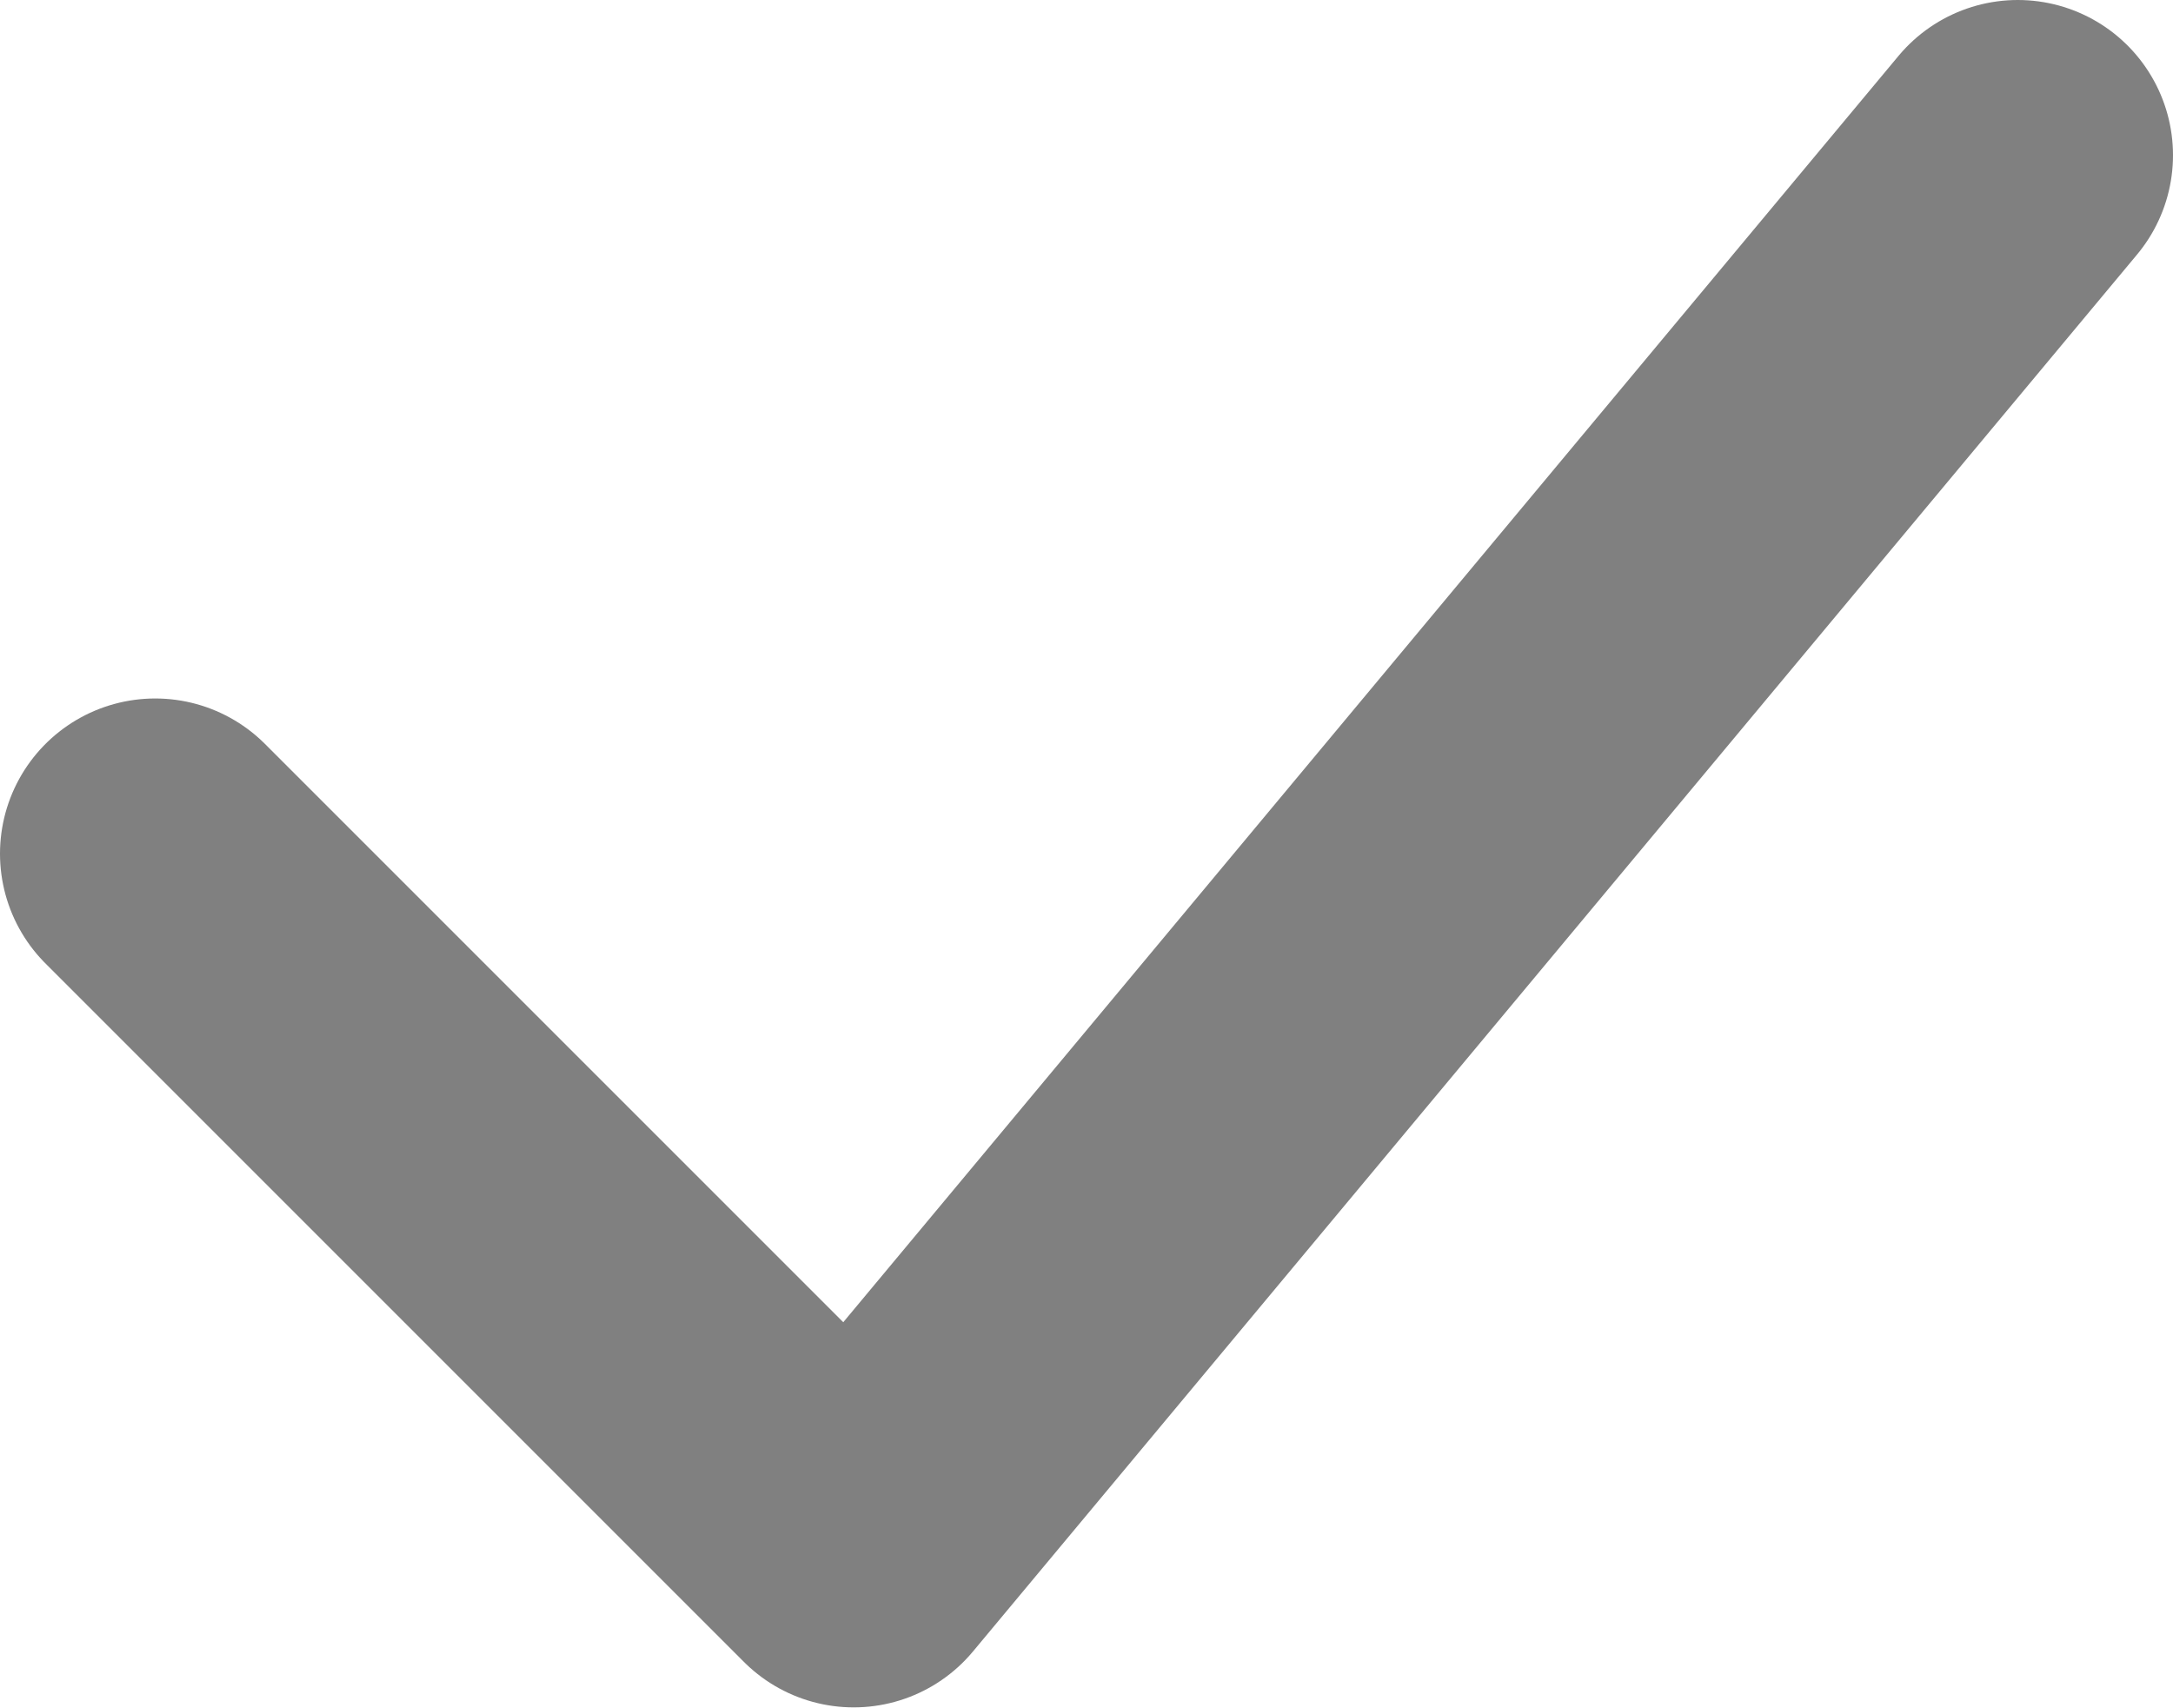
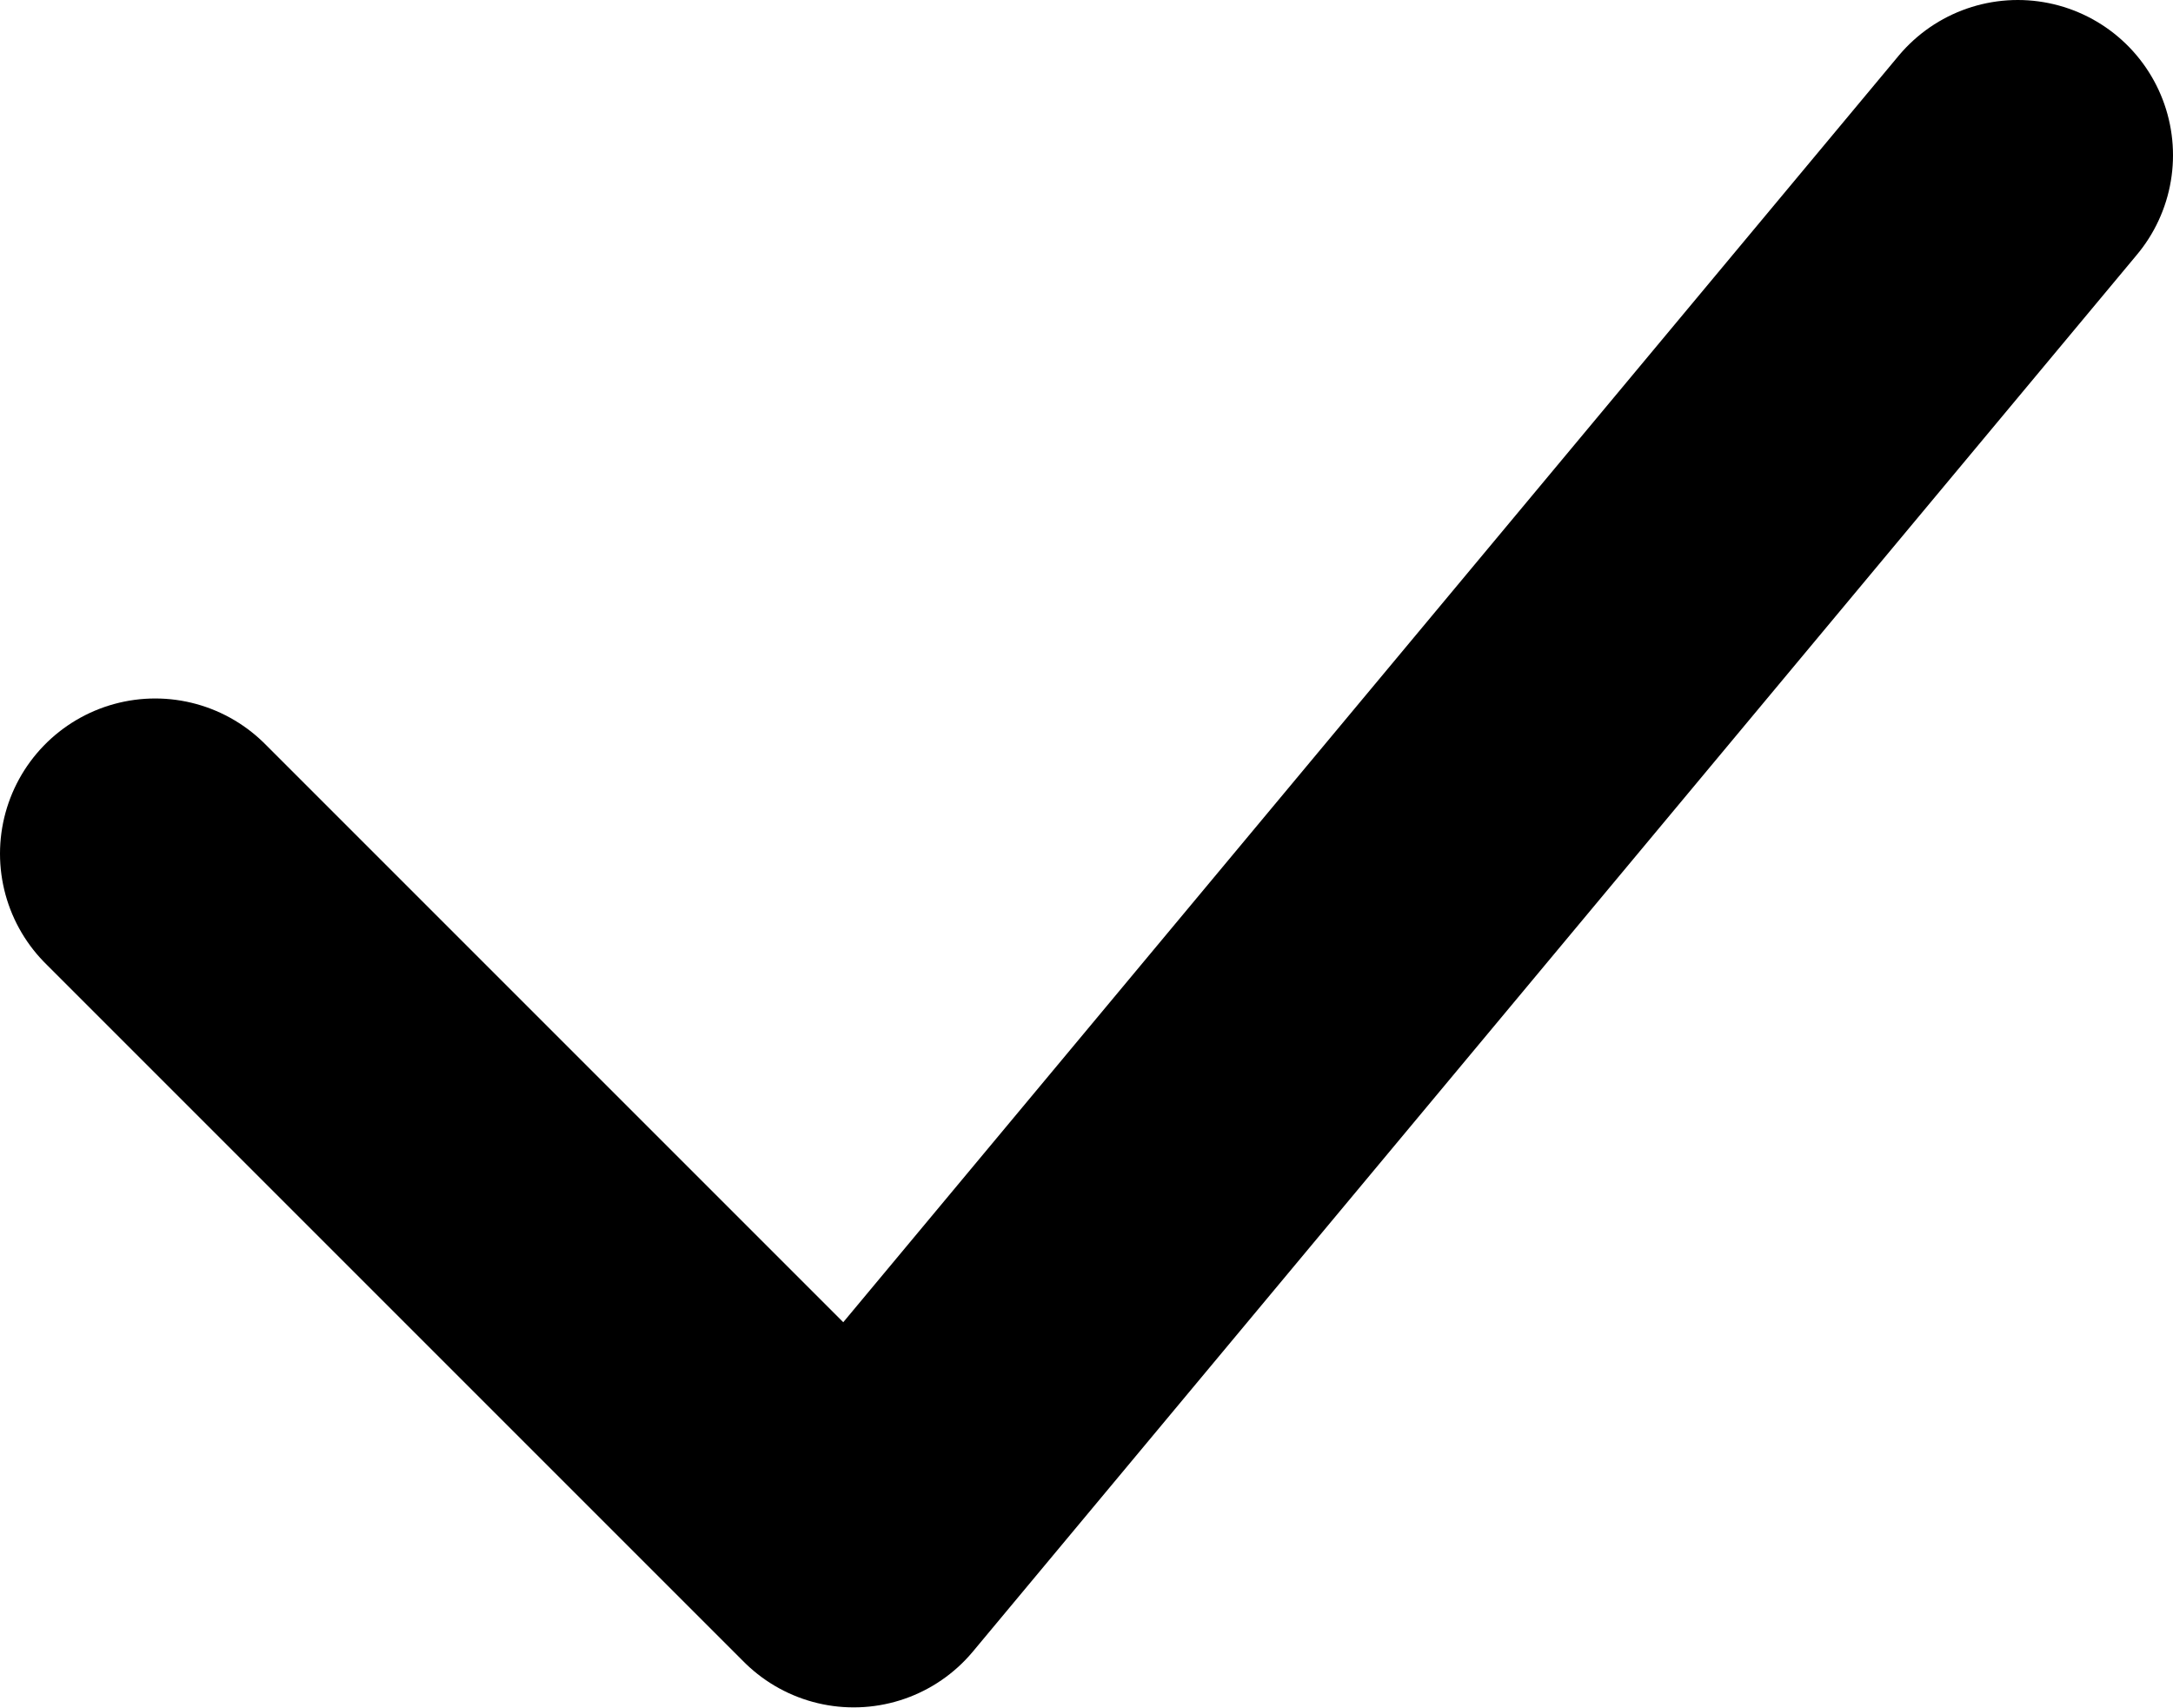
<svg xmlns="http://www.w3.org/2000/svg" width="14" height="11" viewBox="0 0 14 11" fill="none">
-   <path d="M1 5.5L5.5 10L13 1" stroke="grey" stroke-width="2" stroke-linecap="round" fill="none" stroke-linejoin="round" />
+   <path d="M1 5.5L5.5 10L13 1" stroke="black" stroke-width="2" stroke-linecap="round" stroke-linejoin="round" />
</svg>
